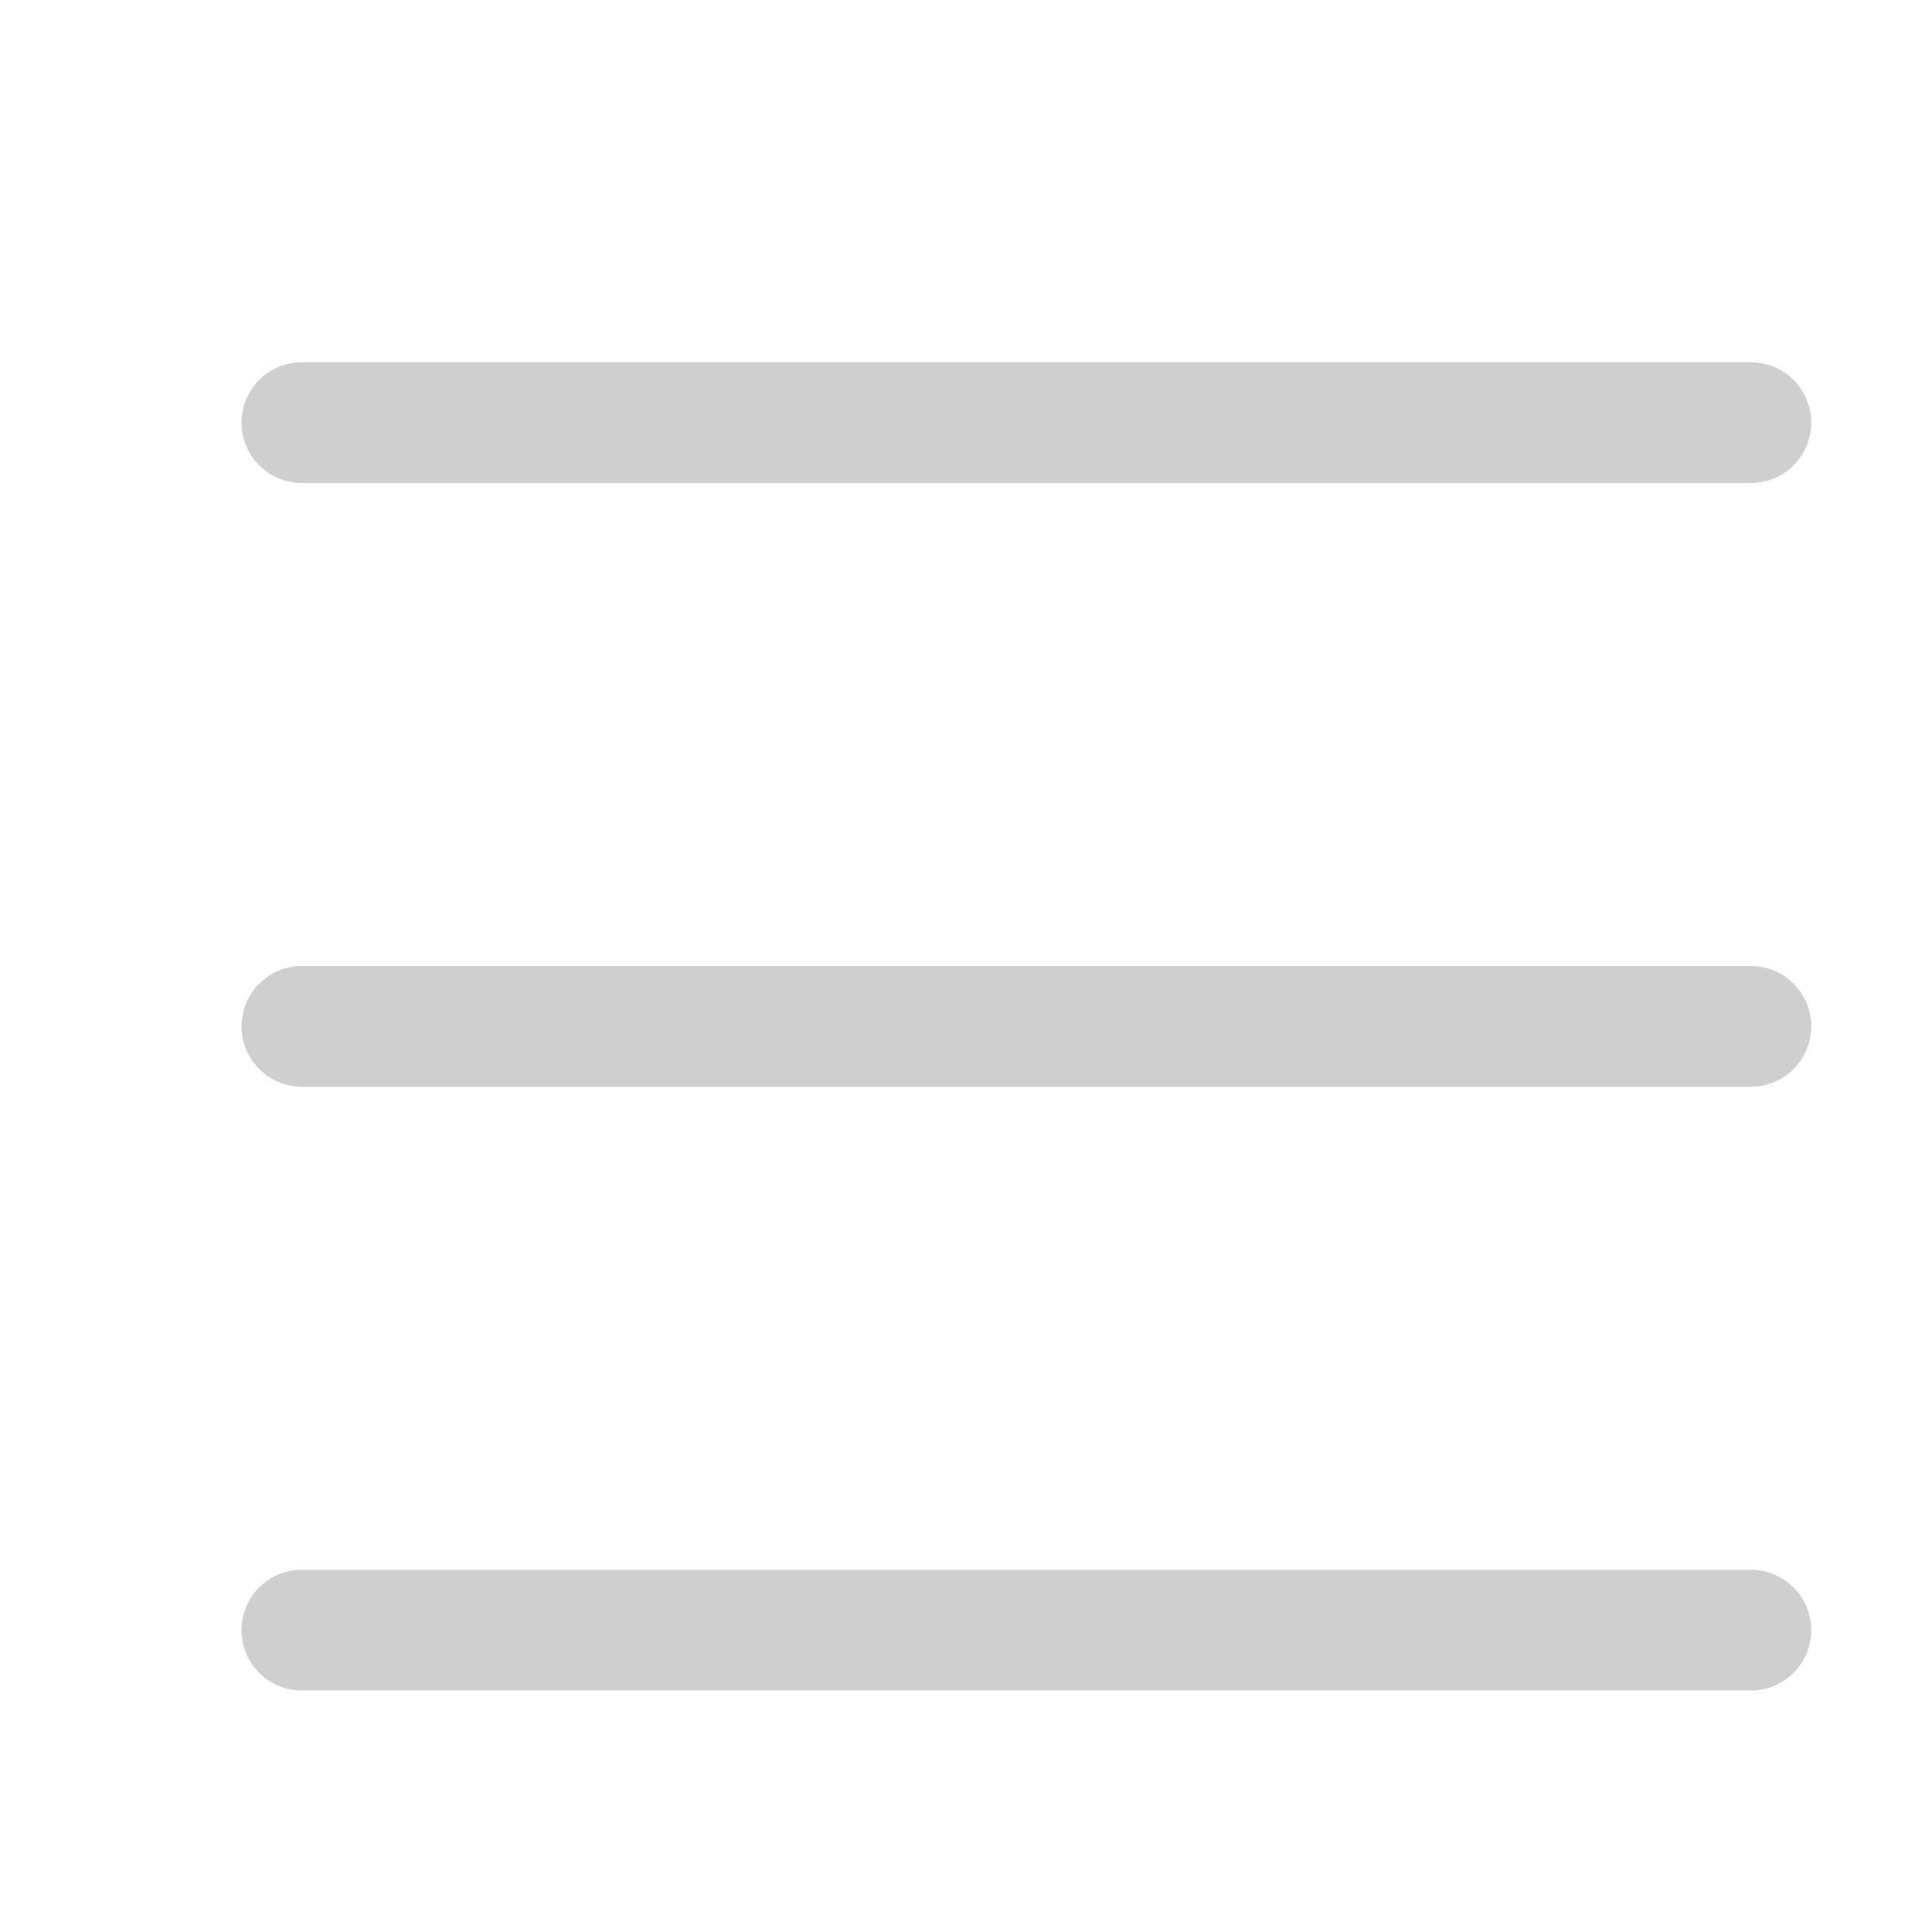
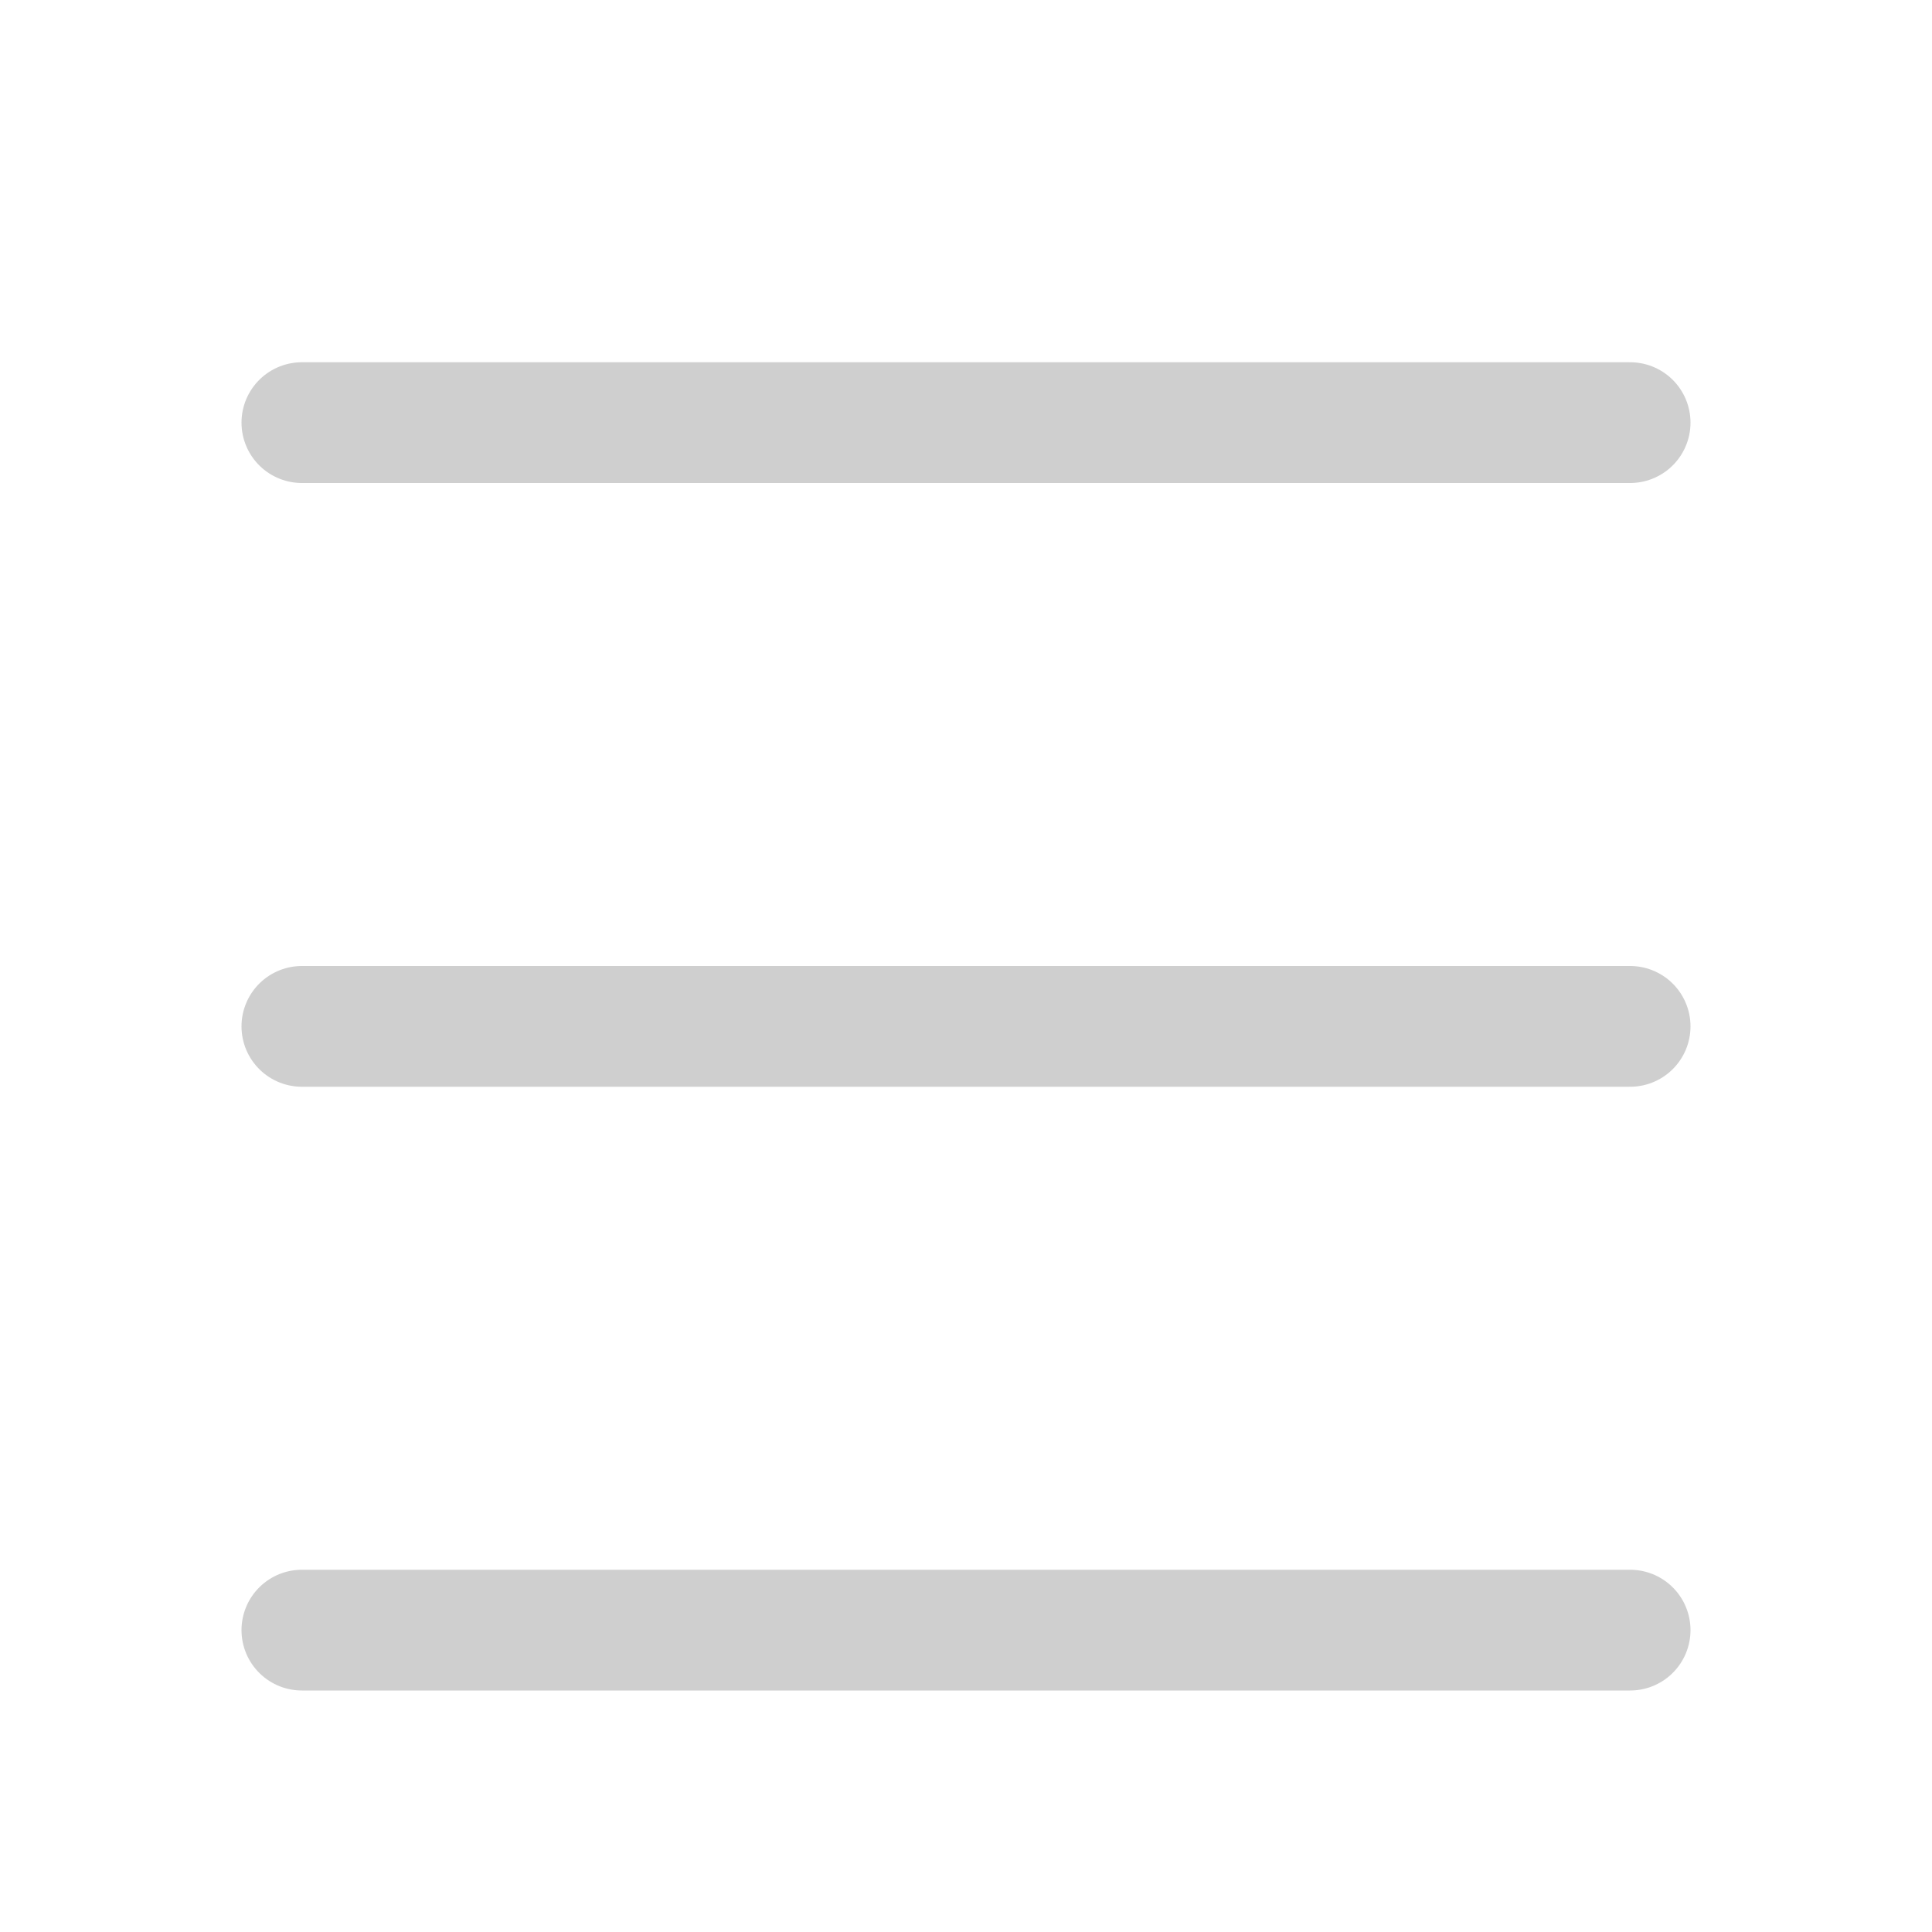
<svg xmlns="http://www.w3.org/2000/svg" width="16" height="16" viewBox="0 0 16 16" fill="none">
-   <path d="M2.5 3.5H14.5" stroke="#CFCFCF" stroke-linecap="round" />
-   <path d="M2.5 8.5H14.5" stroke="#CFCFCF" stroke-linecap="round" />
-   <path d="M2.5 13.5H14.5" stroke="#CFCFCF" stroke-linecap="round" />
+   <path d="M2.5 3.5H13.5" stroke="#CFCFCF" stroke-linecap="round" />
+   <path d="M2.5 8.5H13.5" stroke="#CFCFCF" stroke-linecap="round" />
+   <path d="M2.5 13.5H13.5" stroke="#CFCFCF" stroke-linecap="round" />
</svg>
